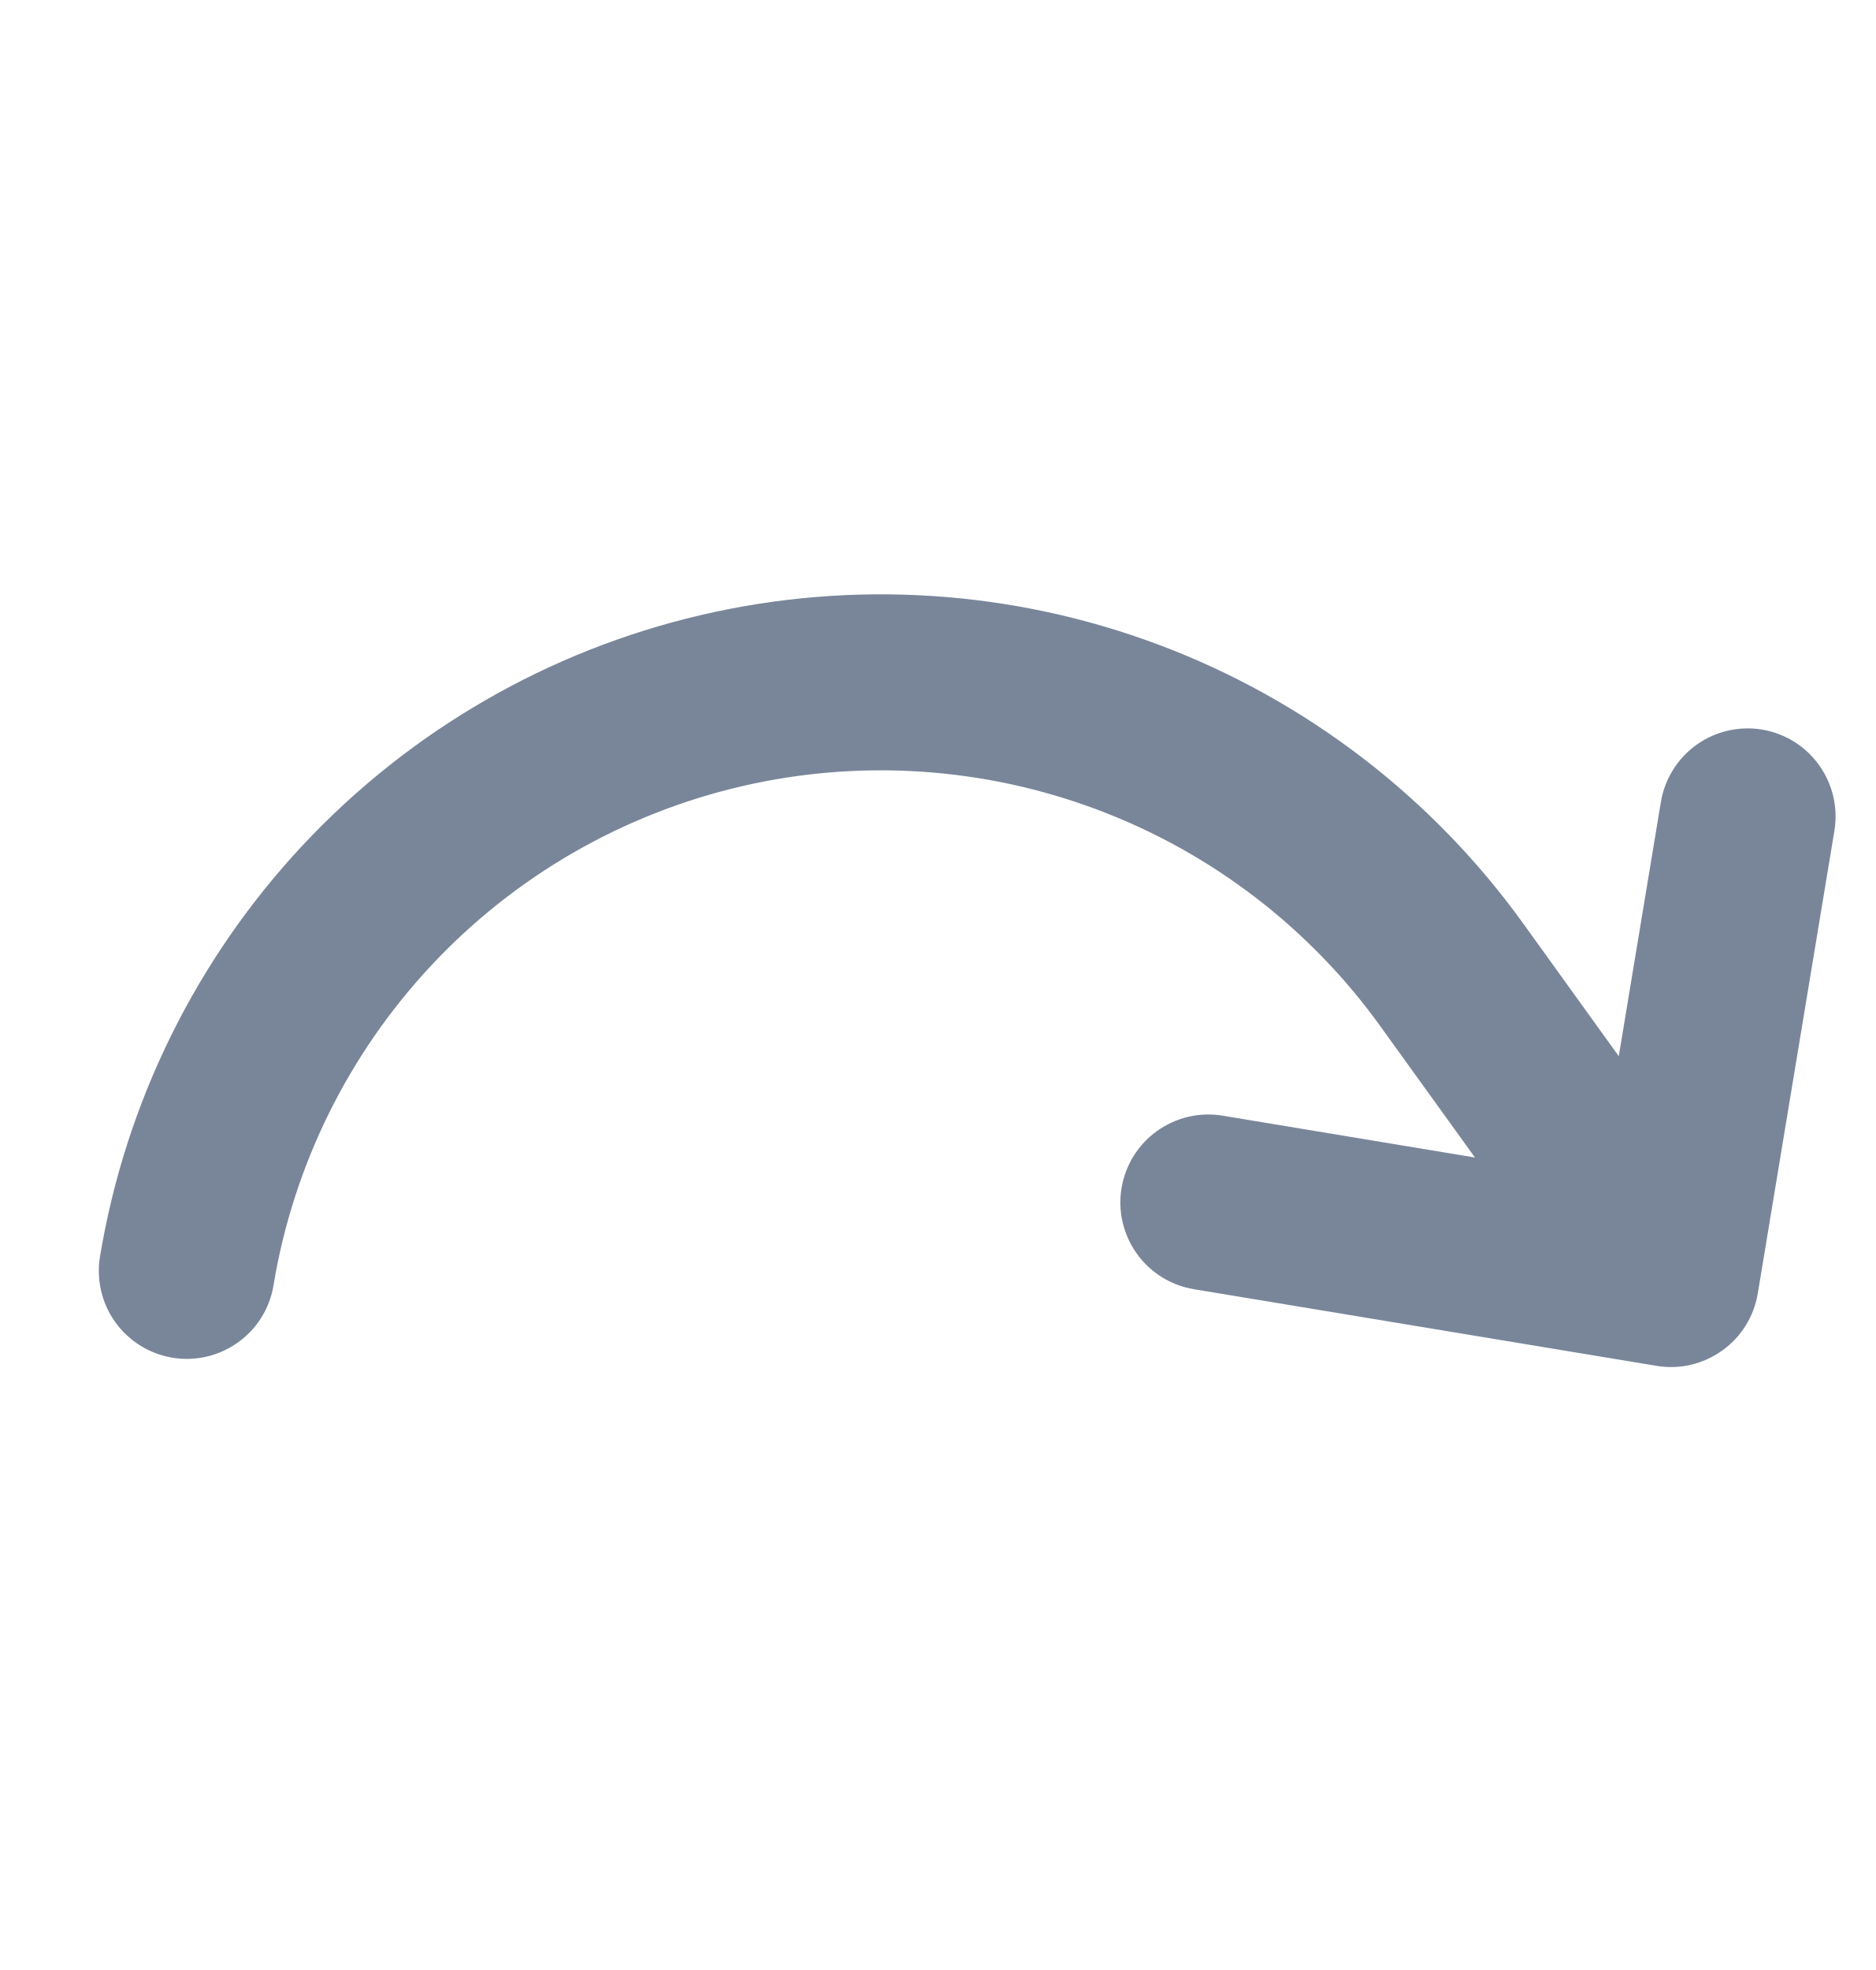
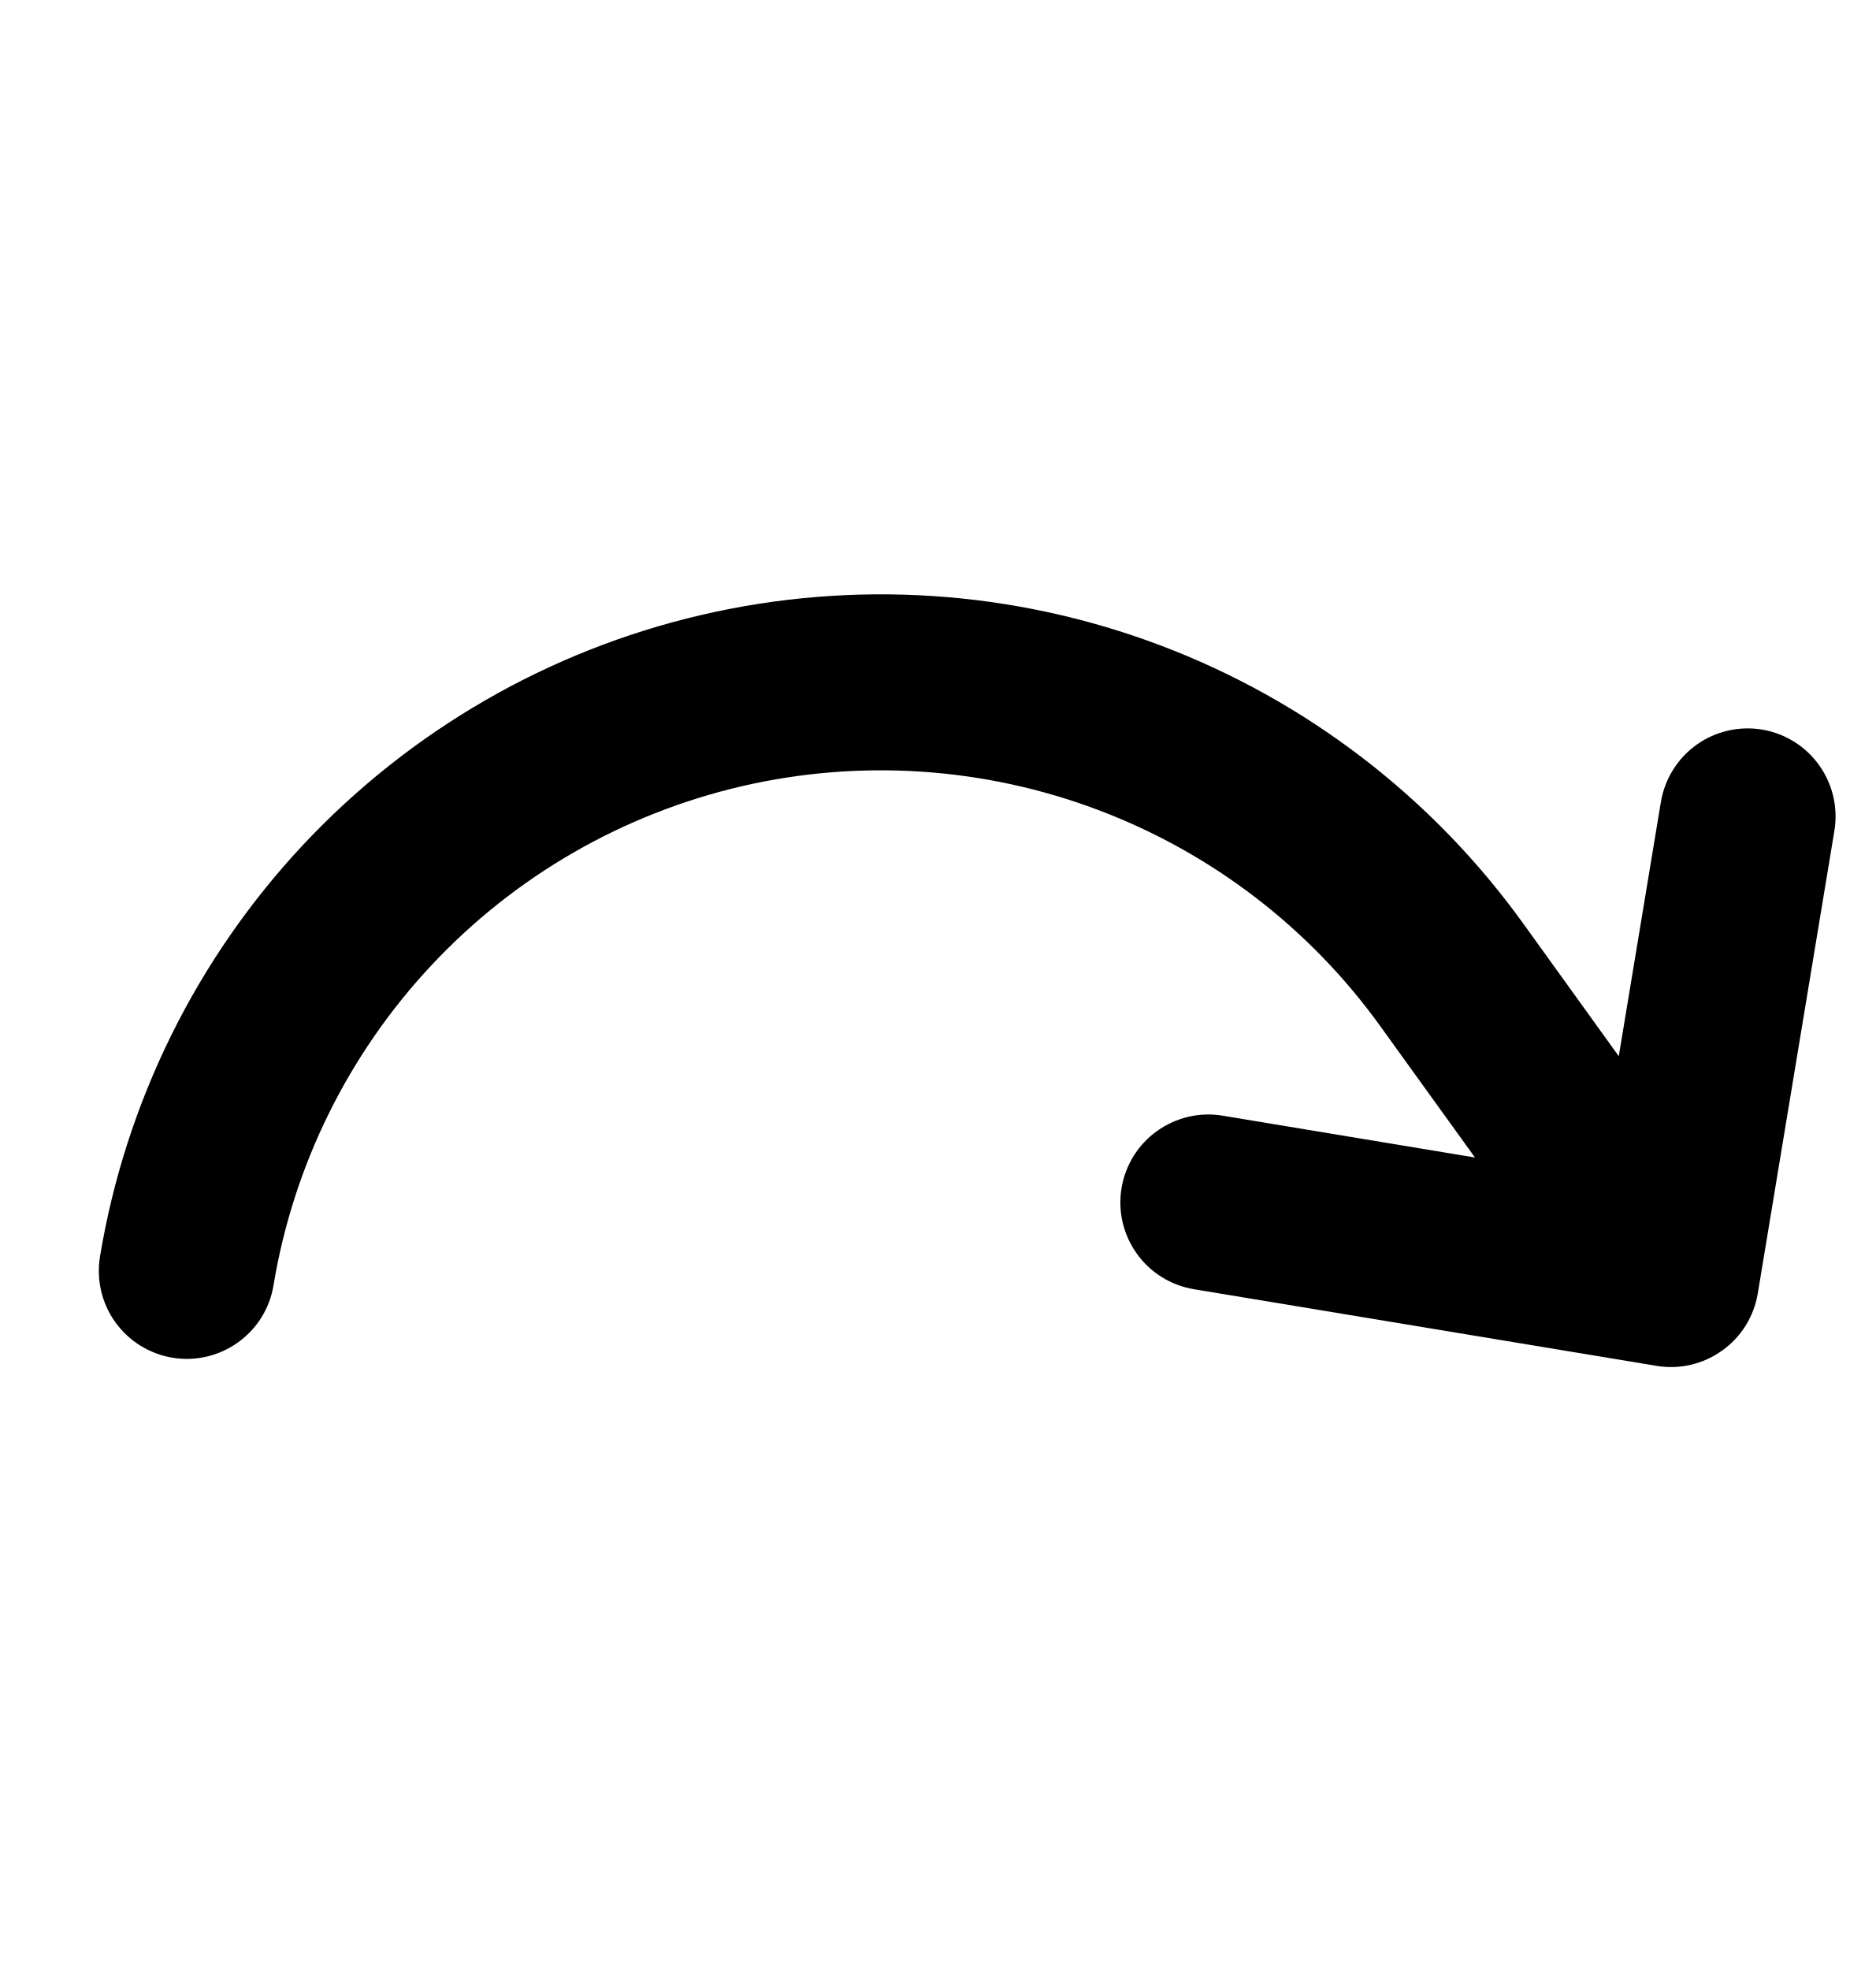
<svg xmlns="http://www.w3.org/2000/svg" width="20" height="21" viewBox="0 0 20 21" fill="none">
-   <path d="M19.557 8.855L18.74 13.788C18.699 14.034 18.563 14.253 18.36 14.397C18.158 14.542 17.907 14.601 17.662 14.56L12.729 13.743C12.483 13.702 12.264 13.566 12.12 13.364C11.975 13.161 11.916 12.91 11.957 12.665C11.998 12.419 12.134 12.2 12.336 12.056C12.539 11.911 12.79 11.852 13.035 11.893L15.725 12.339L14.728 10.956C13.973 9.9 12.922 9.092 11.707 8.634C10.493 8.176 9.169 8.088 7.905 8.382C6.641 8.676 5.492 9.338 4.604 10.285C3.716 11.232 3.128 12.421 2.916 13.701C2.876 13.947 2.739 14.166 2.537 14.31C2.335 14.455 2.083 14.514 1.838 14.473C1.593 14.432 1.374 14.296 1.229 14.094C1.084 13.892 1.026 13.64 1.066 13.395C1.339 11.748 2.094 10.22 3.235 9.002C4.377 7.785 5.853 6.933 7.479 6.555C9.104 6.177 10.805 6.289 12.367 6.878C13.928 7.467 15.28 8.505 16.252 9.862L17.258 11.259L17.707 8.549C17.748 8.304 17.884 8.085 18.086 7.94C18.288 7.795 18.54 7.737 18.785 7.777C19.03 7.818 19.25 7.954 19.394 8.157C19.539 8.359 19.597 8.61 19.557 8.855Z" fill="#79869A" />
+   <path d="M19.557 8.855L18.74 13.788C18.699 14.034 18.563 14.253 18.36 14.397C18.158 14.542 17.907 14.601 17.662 14.56L12.729 13.743C12.483 13.702 12.264 13.566 12.12 13.364C11.975 13.161 11.916 12.91 11.957 12.665C11.998 12.419 12.134 12.2 12.336 12.056C12.539 11.911 12.79 11.852 13.035 11.893L15.725 12.339L14.728 10.956C13.973 9.9 12.922 9.092 11.707 8.634C10.493 8.176 9.169 8.088 7.905 8.382C6.641 8.676 5.492 9.338 4.604 10.285C3.716 11.232 3.128 12.421 2.916 13.701C2.876 13.947 2.739 14.166 2.537 14.31C2.335 14.455 2.083 14.514 1.838 14.473C1.593 14.432 1.374 14.296 1.229 14.094C1.084 13.892 1.026 13.64 1.066 13.395C1.339 11.748 2.094 10.22 3.235 9.002C4.377 7.785 5.853 6.933 7.479 6.555C9.104 6.177 10.805 6.289 12.367 6.878C13.928 7.467 15.28 8.505 16.252 9.862L17.258 11.259L17.707 8.549C17.748 8.304 17.884 8.085 18.086 7.94C18.288 7.795 18.54 7.737 18.785 7.777C19.03 7.818 19.25 7.954 19.394 8.157C19.539 8.359 19.597 8.61 19.557 8.855Z" fill="currentColor" />
</svg>
